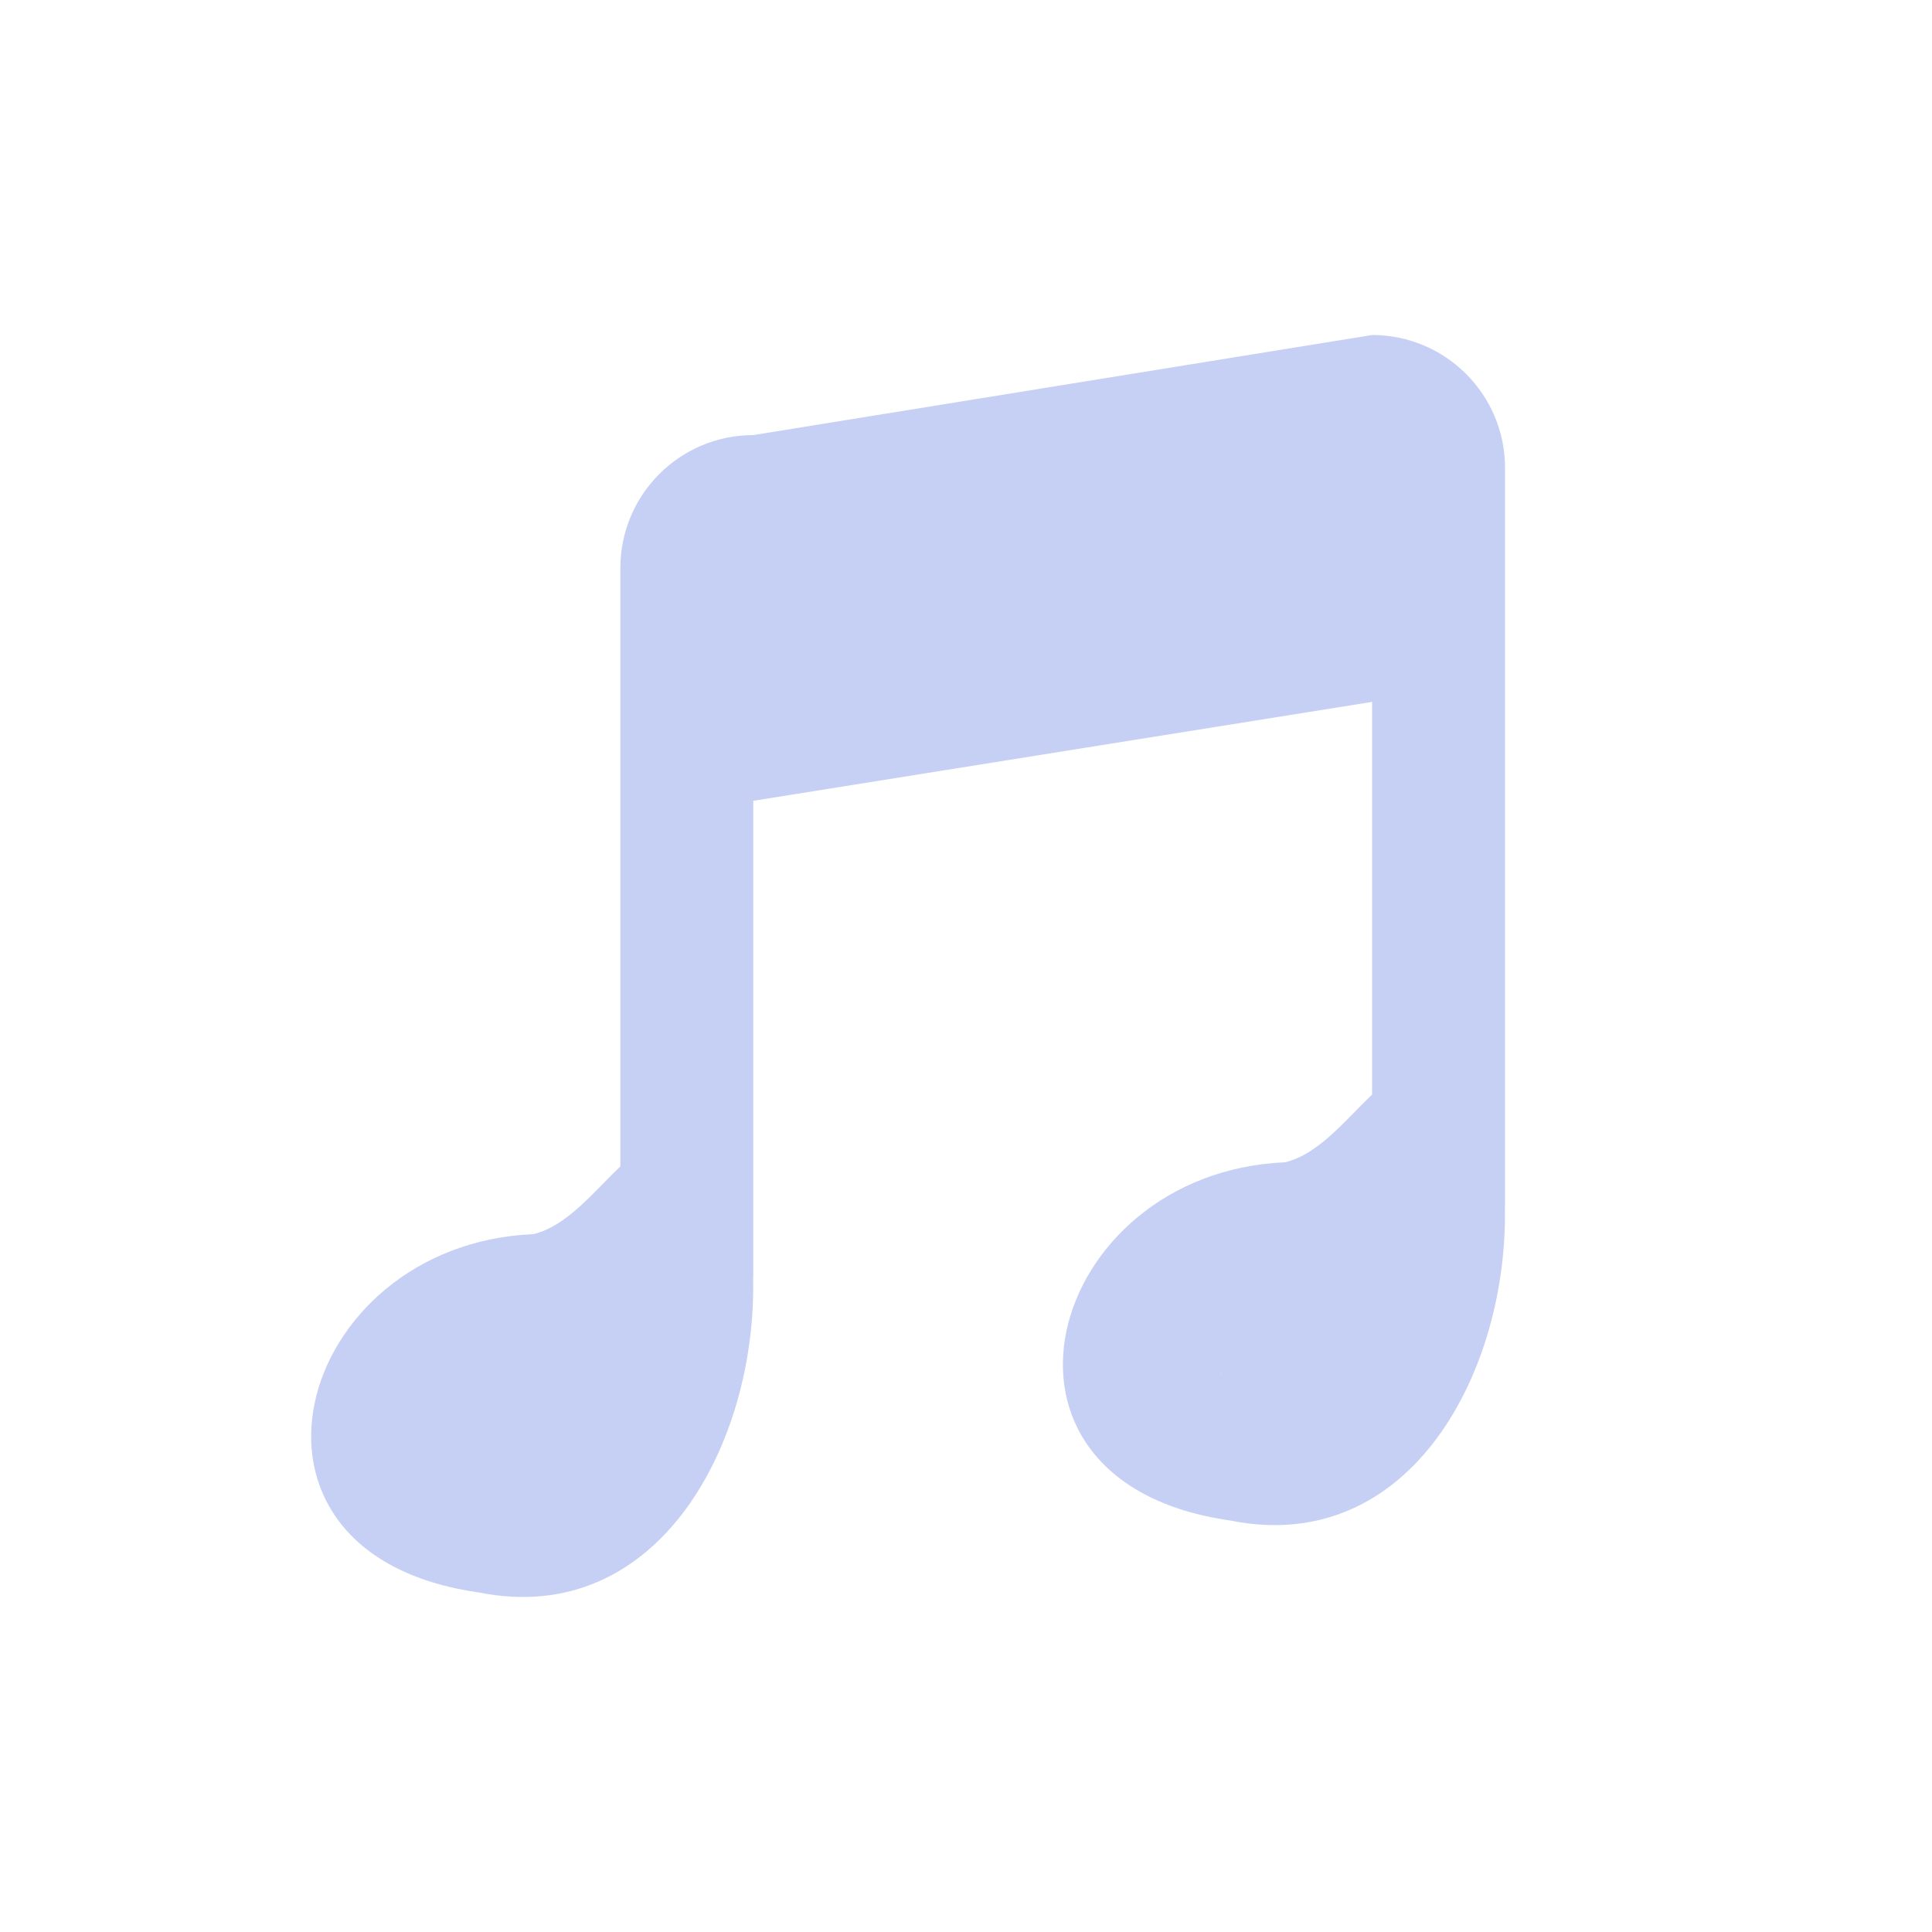
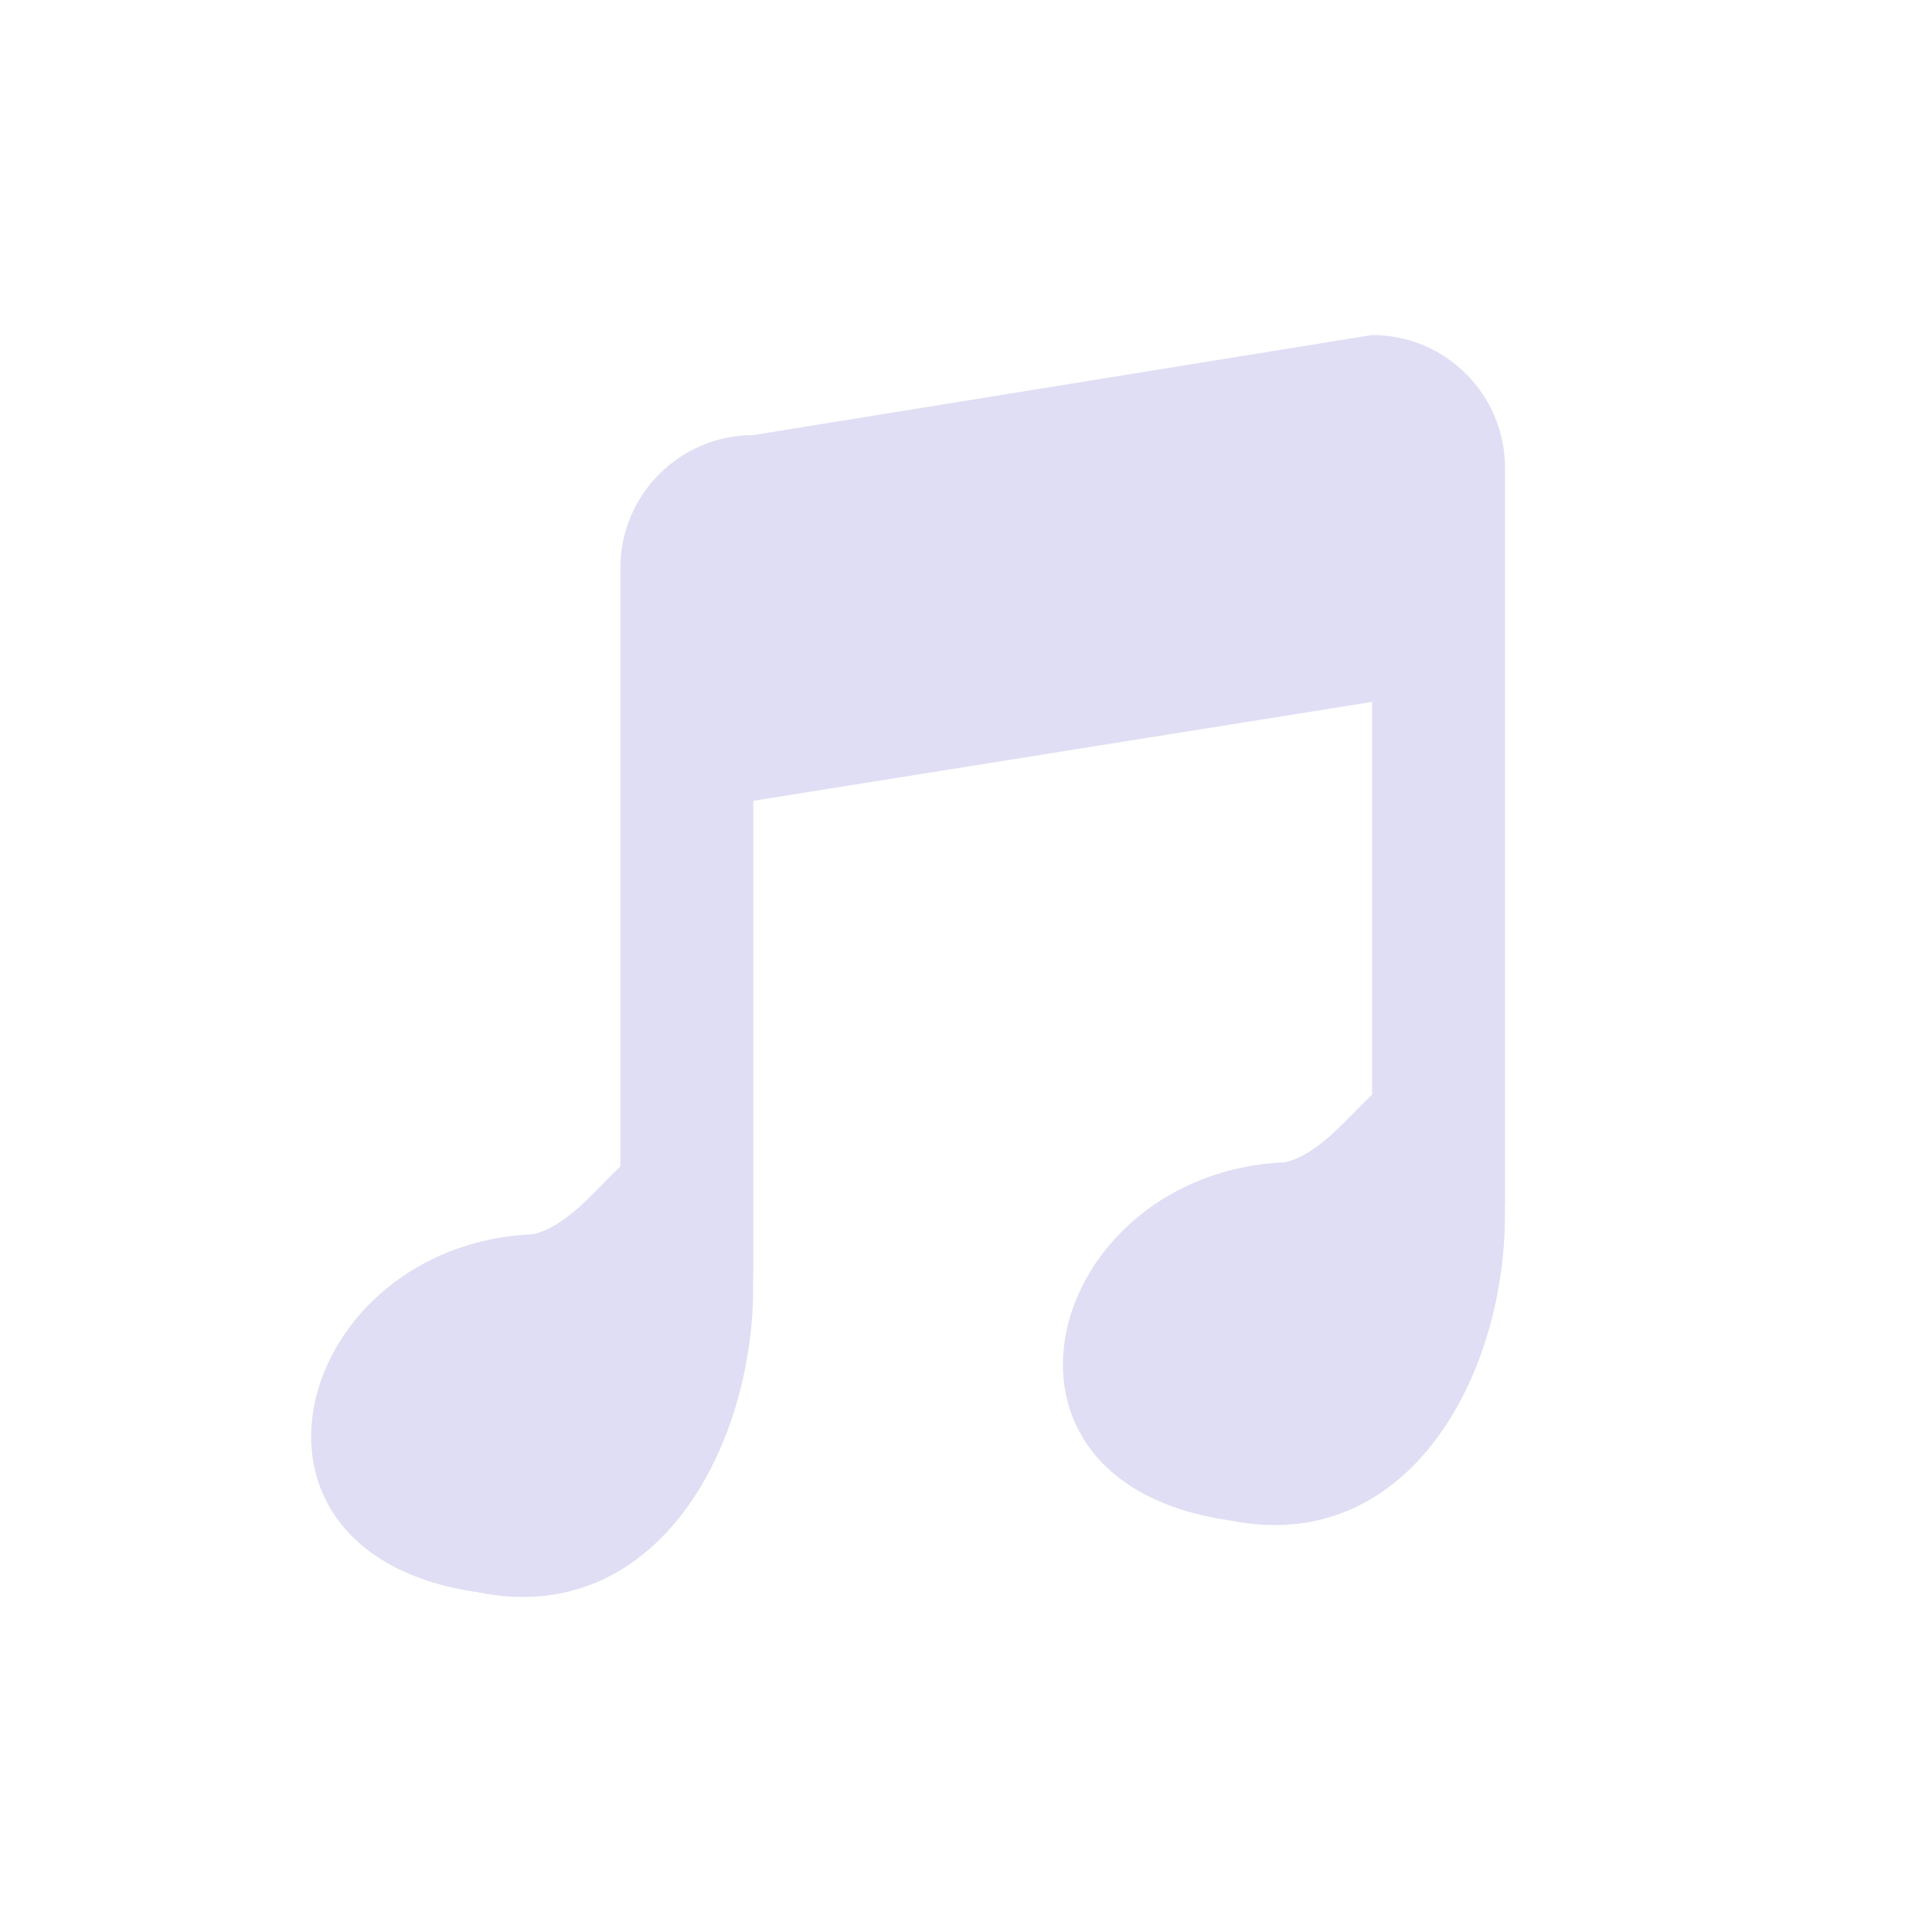
<svg xmlns="http://www.w3.org/2000/svg" id="Layer_1" data-name="Layer 1" viewBox="0 0 100 100">
  <defs>
    <style>
      .cls-1 {
        fill: none;
      }

      .cls-2 {
        /* {# rcol(data.color.text) #} */
-         fill: #c6d0f5;
+         fill: #e0def4;
      }
    </style>
  </defs>
  <path class="cls-2" d="M77.9,24.22c0-3.8-3.08-6.88-6.88-6.88h0l-32.03,5.18h0c-3.8,0-6.88,3.08-6.88,6.88v30.97c-1.41,1.35-2.78,3.1-4.51,3.51-12.37.53-16.84,16.55-2.84,18.54,9.35,1.89,14.42-7.78,14.22-16.29h.01v-24.68l32.03-5.12v20.32c-1.41,1.35-2.78,3.1-4.51,3.51-12.37.53-16.84,16.55-2.84,18.54,9.35,1.89,14.42-7.78,14.22-16.29h.01V24.22ZM24.3,74.72s.02.04.03.06c0,.05-.02,0-.03-.06ZM63.21,71.02s.02.04.03.06c0,.05-.02,0-.03-.06Z" />
  <rect class="cls-1" width="2.12" height="2.12" />
  <rect class="cls-1" x="96.88" y="96.88" width="3.12" height="3.12" />
</svg>
